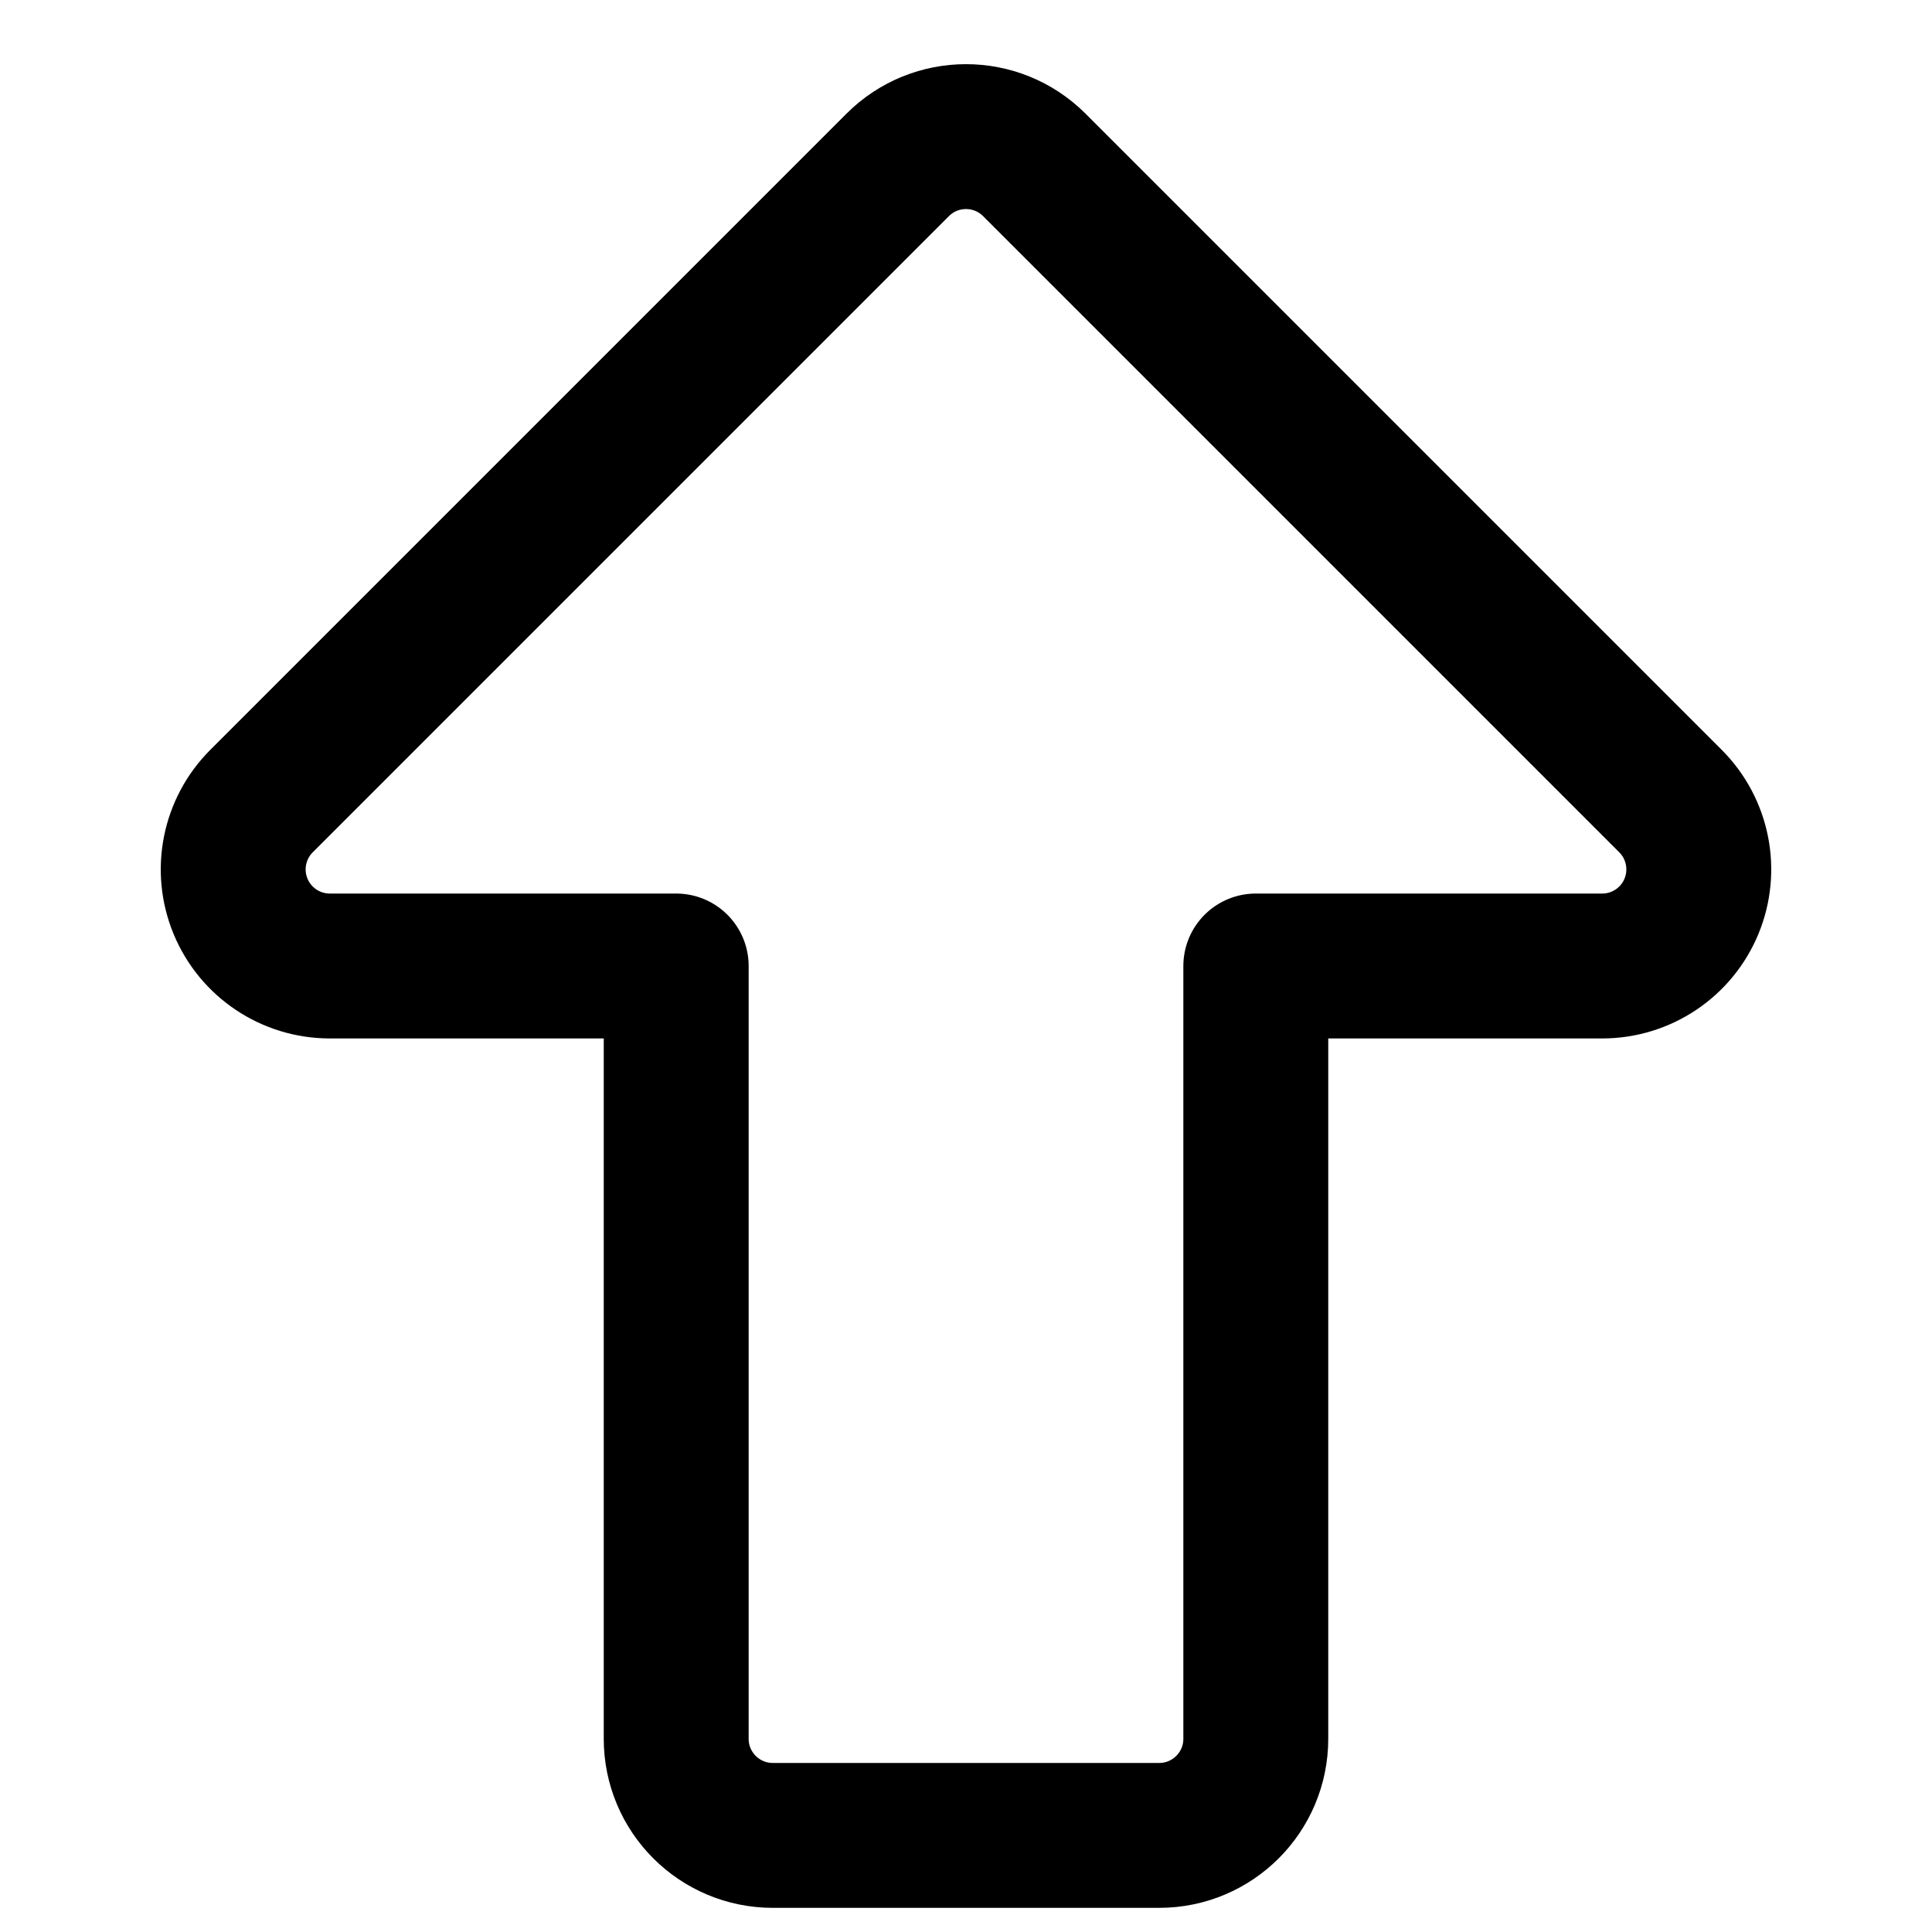
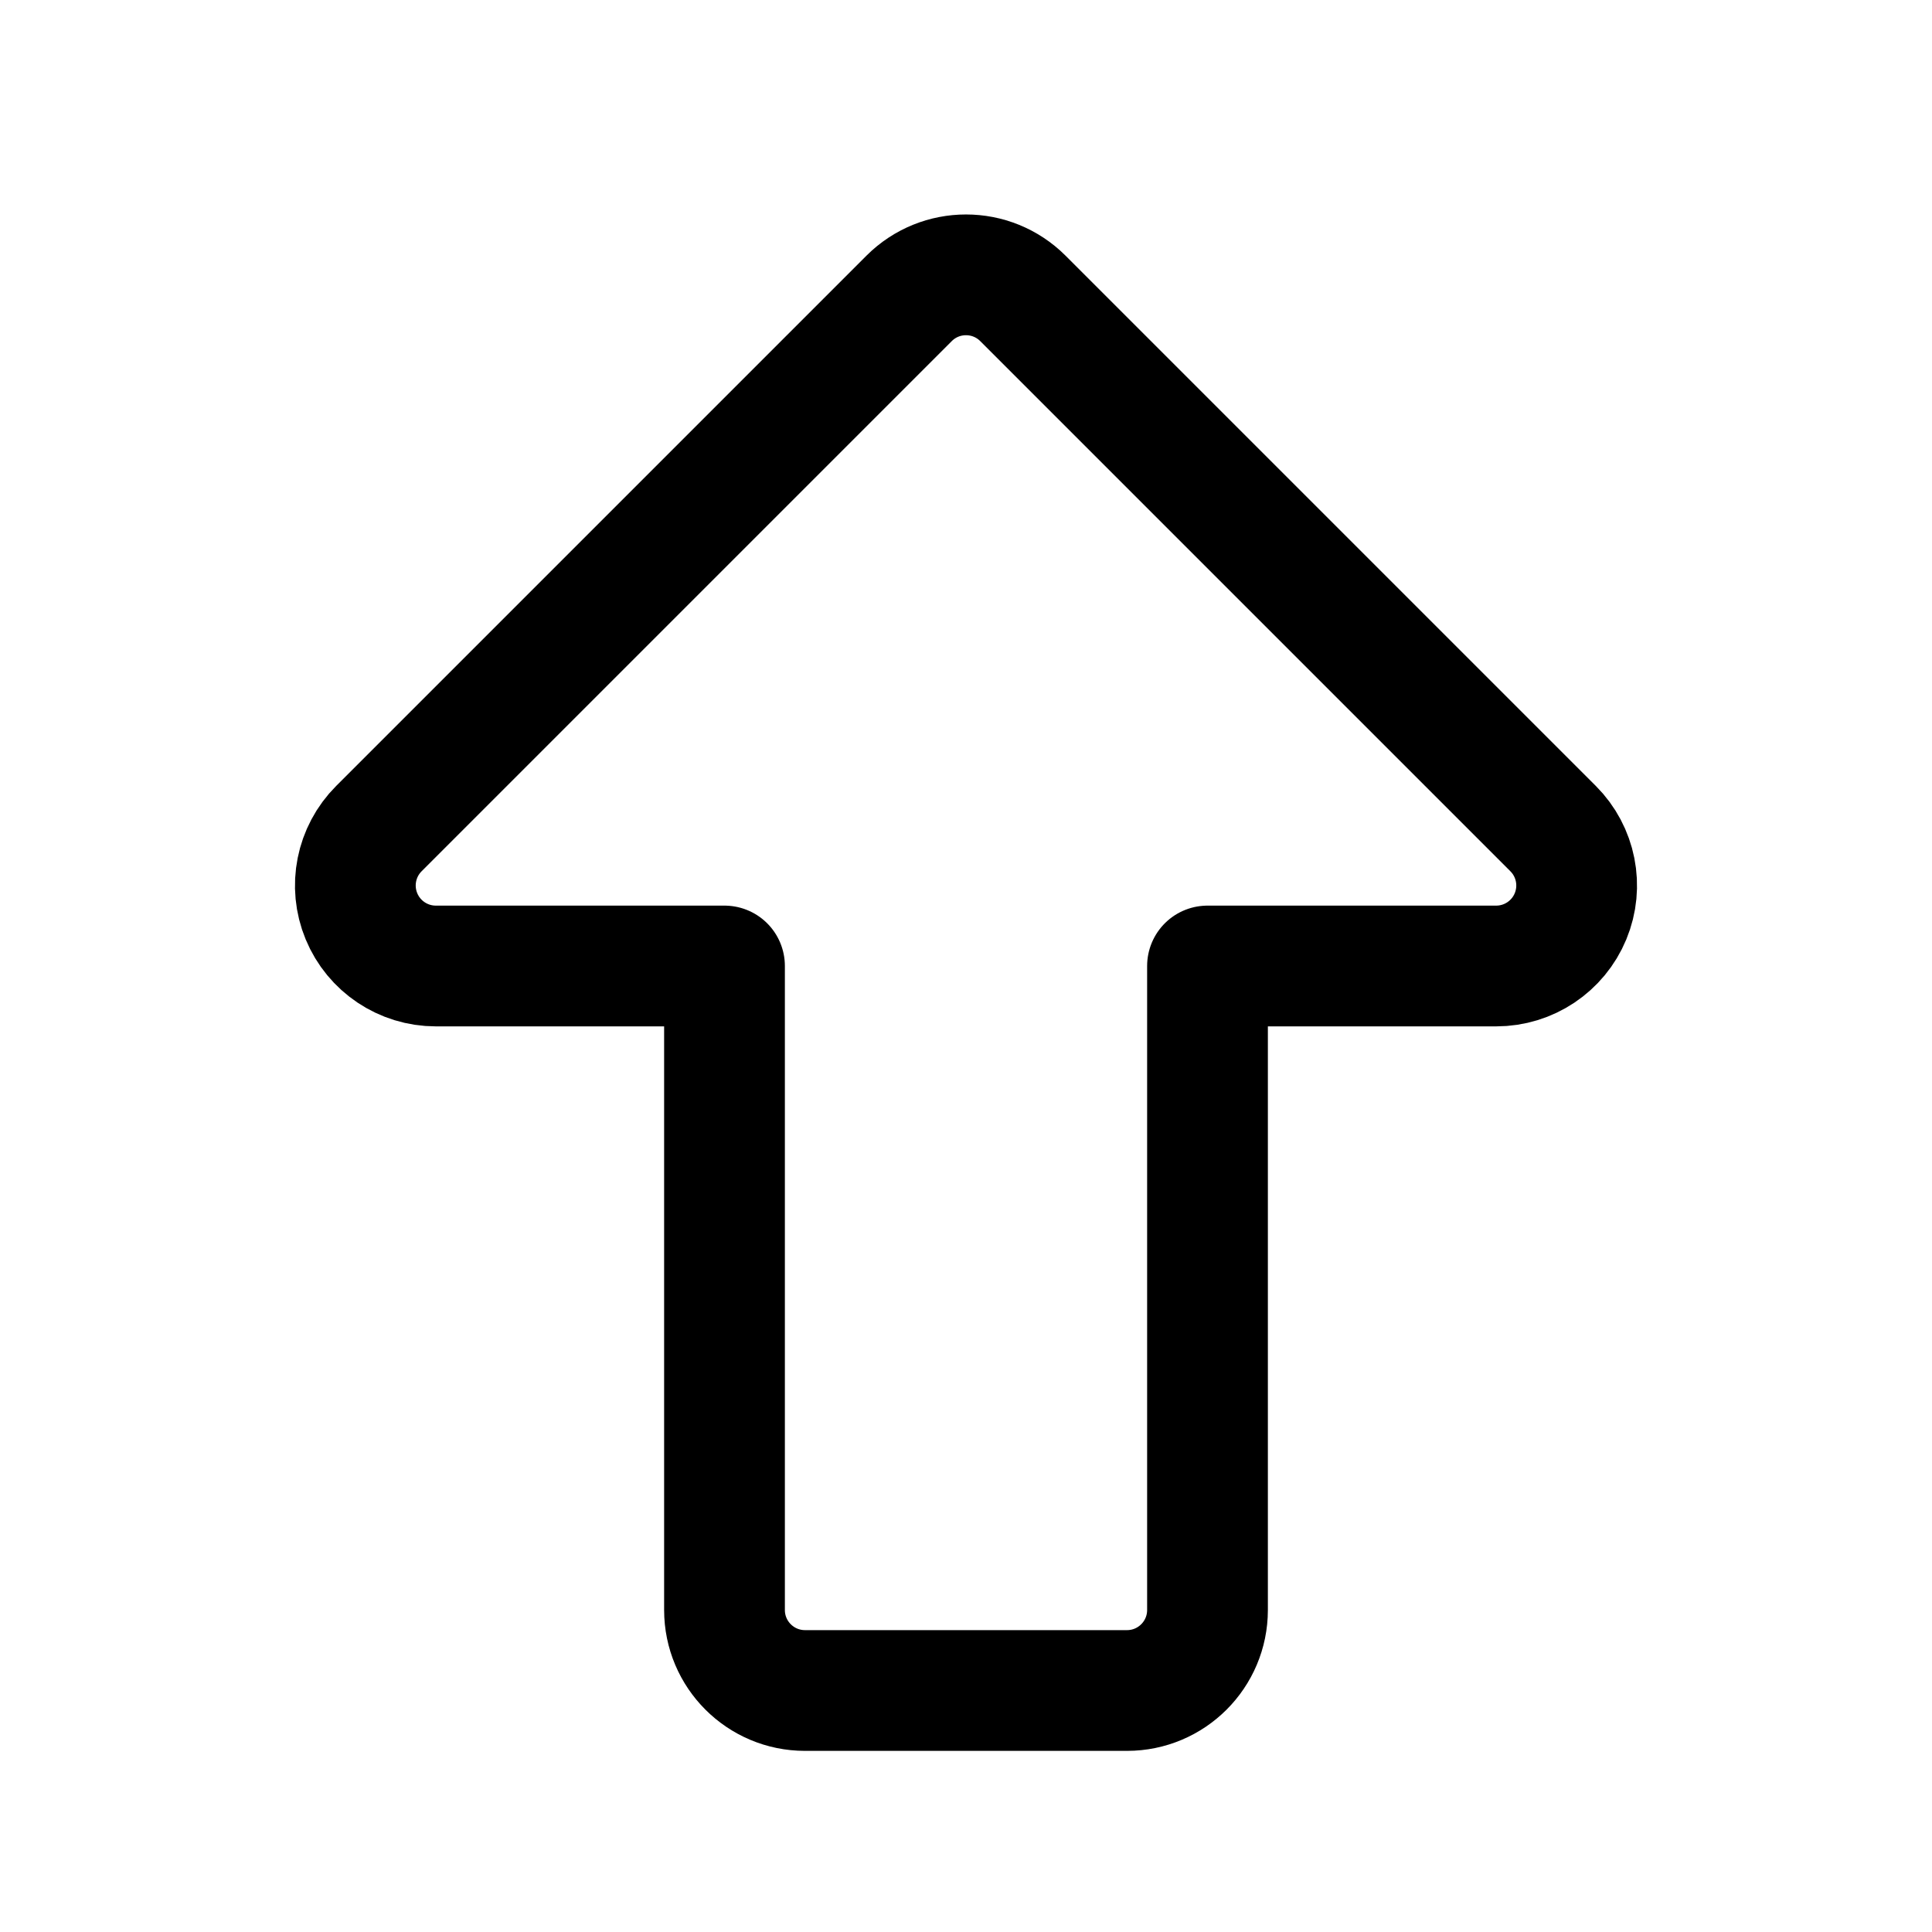
- <svg xmlns="http://www.w3.org/2000/svg" viewBox="2 2 20 20" stroke-width="1.5" stroke="currentColor" fill="none" stroke-linecap="round" stroke-linejoin="round">
+ <svg xmlns="http://www.w3.org/2000/svg" viewBox="0 0 24 24" stroke-width="1.5" stroke="currentColor" fill="none" stroke-linecap="round" stroke-linejoin="round">
  <path stroke="none" d="M0 0h24v24H0z" fill="none" />
  <path d="M9 20v-8h-3.586a1 1 0 0 1 -.707 -1.707l6.586 -6.586a1 1 0 0 1 1.414 0l6.586 6.586a1 1 0 0 1 -.707 1.707h-3.586v8a1 1 0 0 1 -1 1h-4a1 1 0 0 1 -1 -1z" />
</svg>
